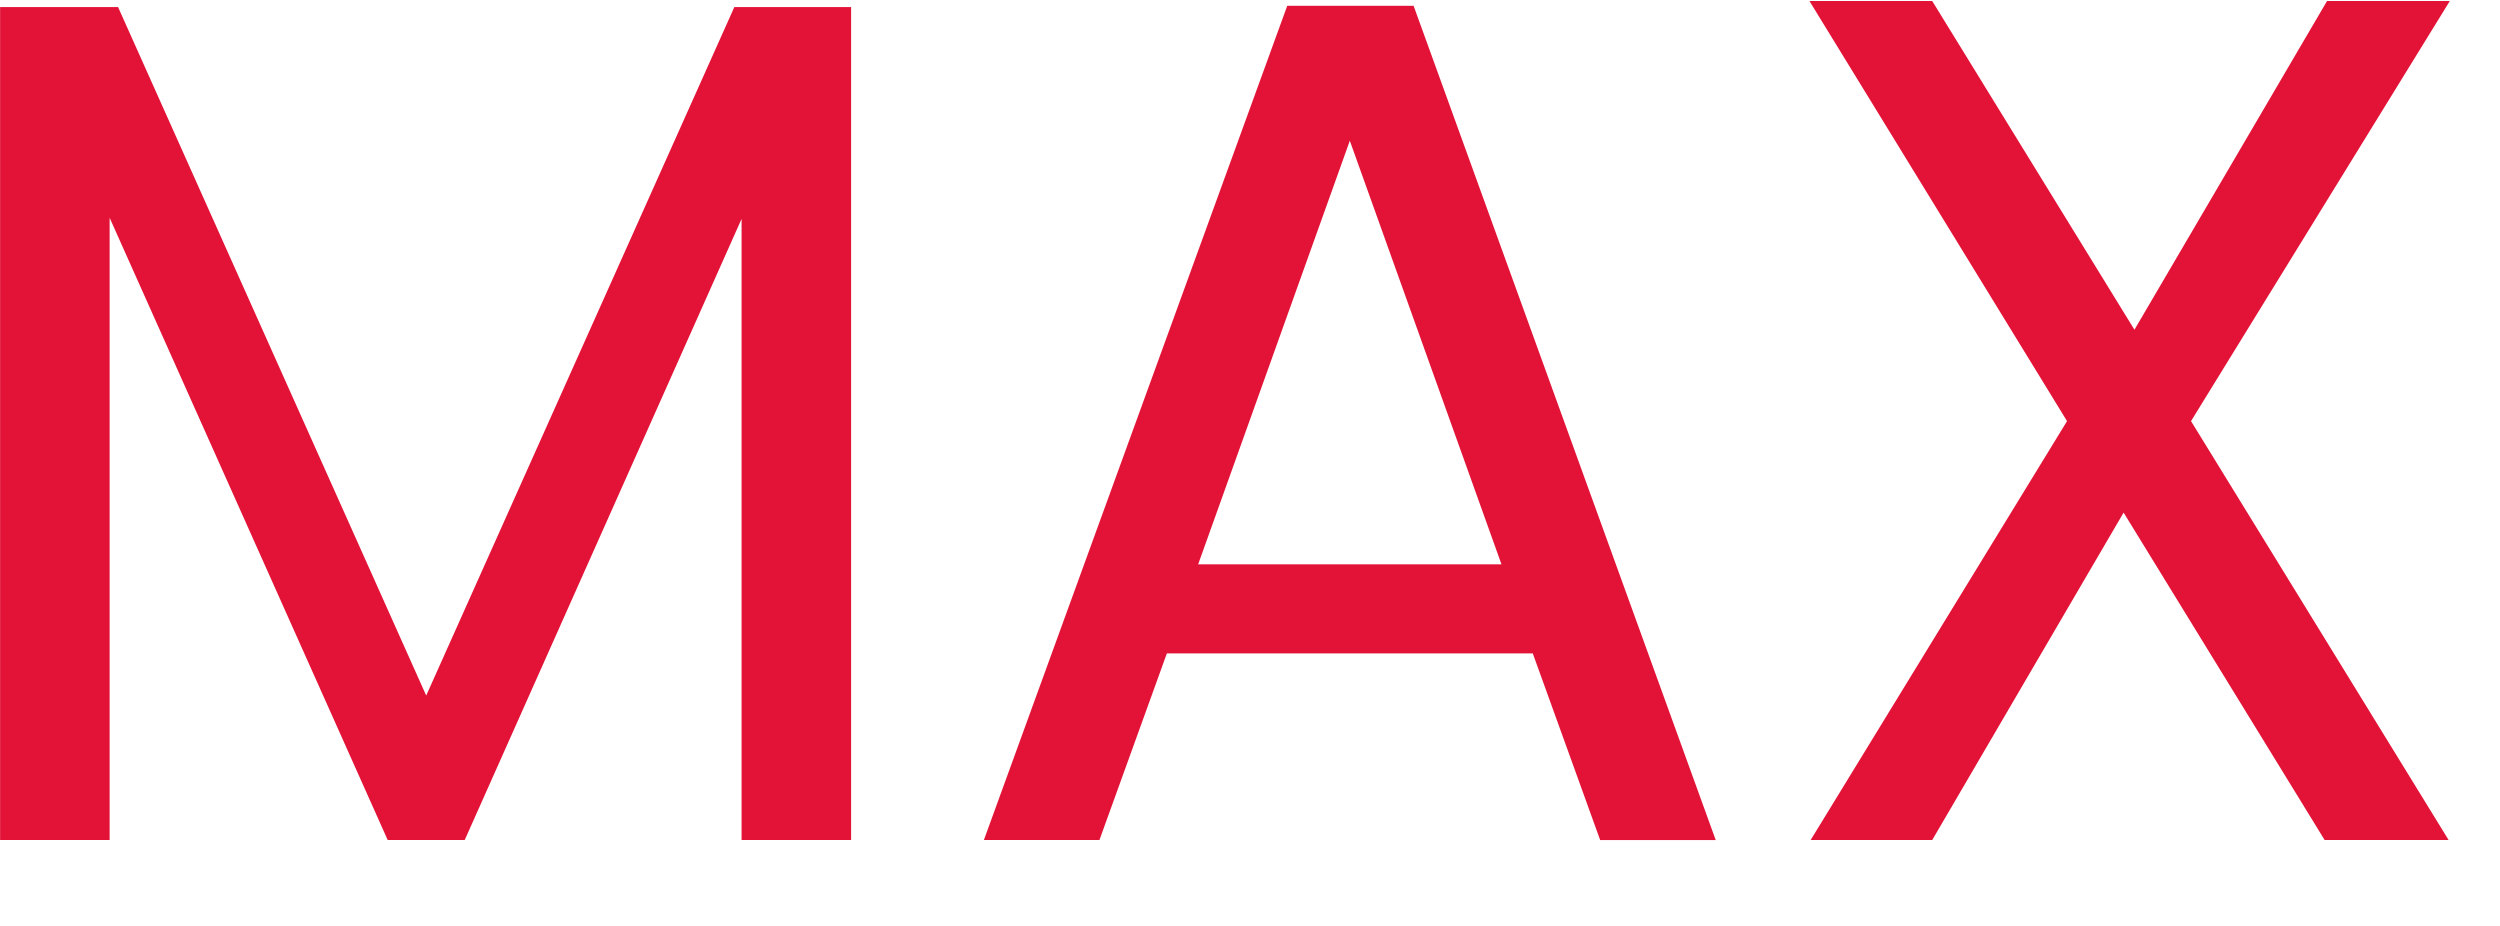
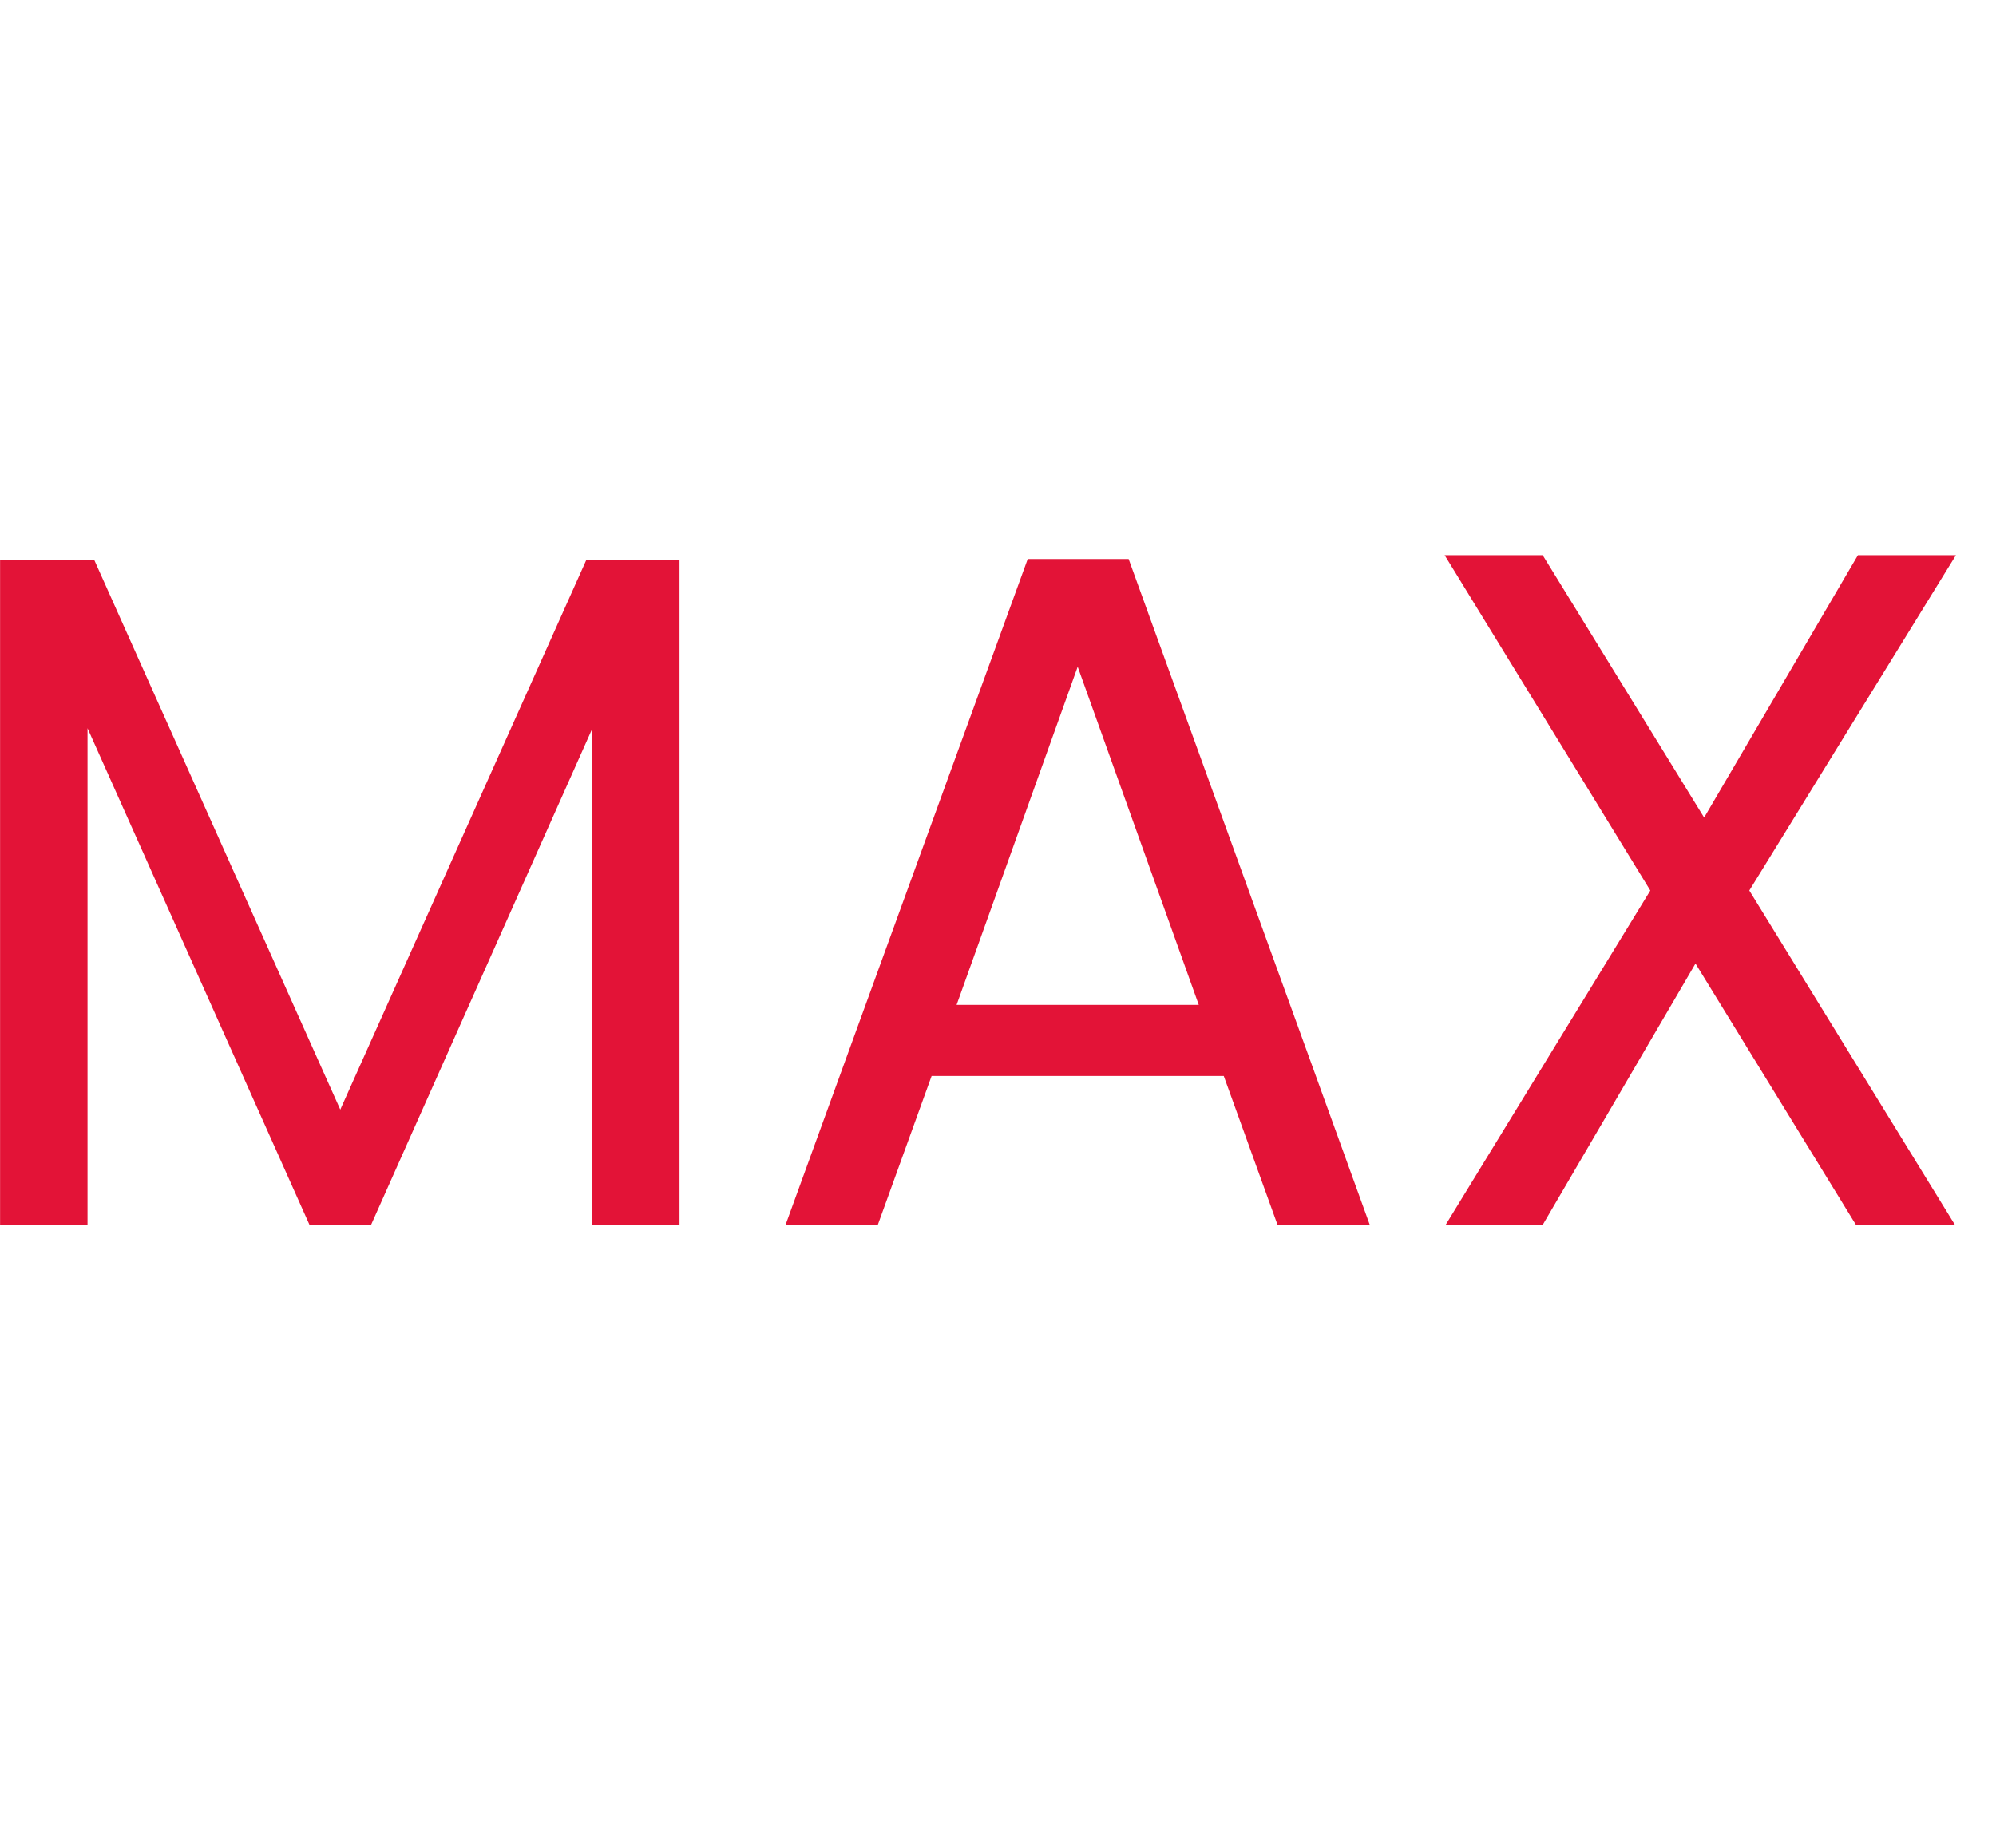
- <svg xmlns="http://www.w3.org/2000/svg" width="27" height="10" fill="none" viewBox="0 0 27 10">
+ <svg xmlns="http://www.w3.org/2000/svg" width="27" height="25" fill="none" viewBox="0 0 27 10">
  <path fill="#E31337" d="M9.192.076v8.996H8.009V2.364l-2.99 6.708h-.832l-3.003-6.72v6.72H.001V.076h1.274l3.328 7.436L7.931.076h1.261Zm7.362 6.981h-3.952l-.728 2.015h-1.248L13.902.063h1.365l3.263 9.01h-1.248l-.728-2.016Zm-.338-.962L14.578 1.52 12.94 6.095h3.276Zm7.447-1.547 2.782 4.524h-1.339l-2.171-3.536-2.067 3.536h-1.313l2.769-4.524L19.542.011h1.326l2.184 3.55 2.08-3.55h1.326l-2.795 4.537Z" />
</svg>
